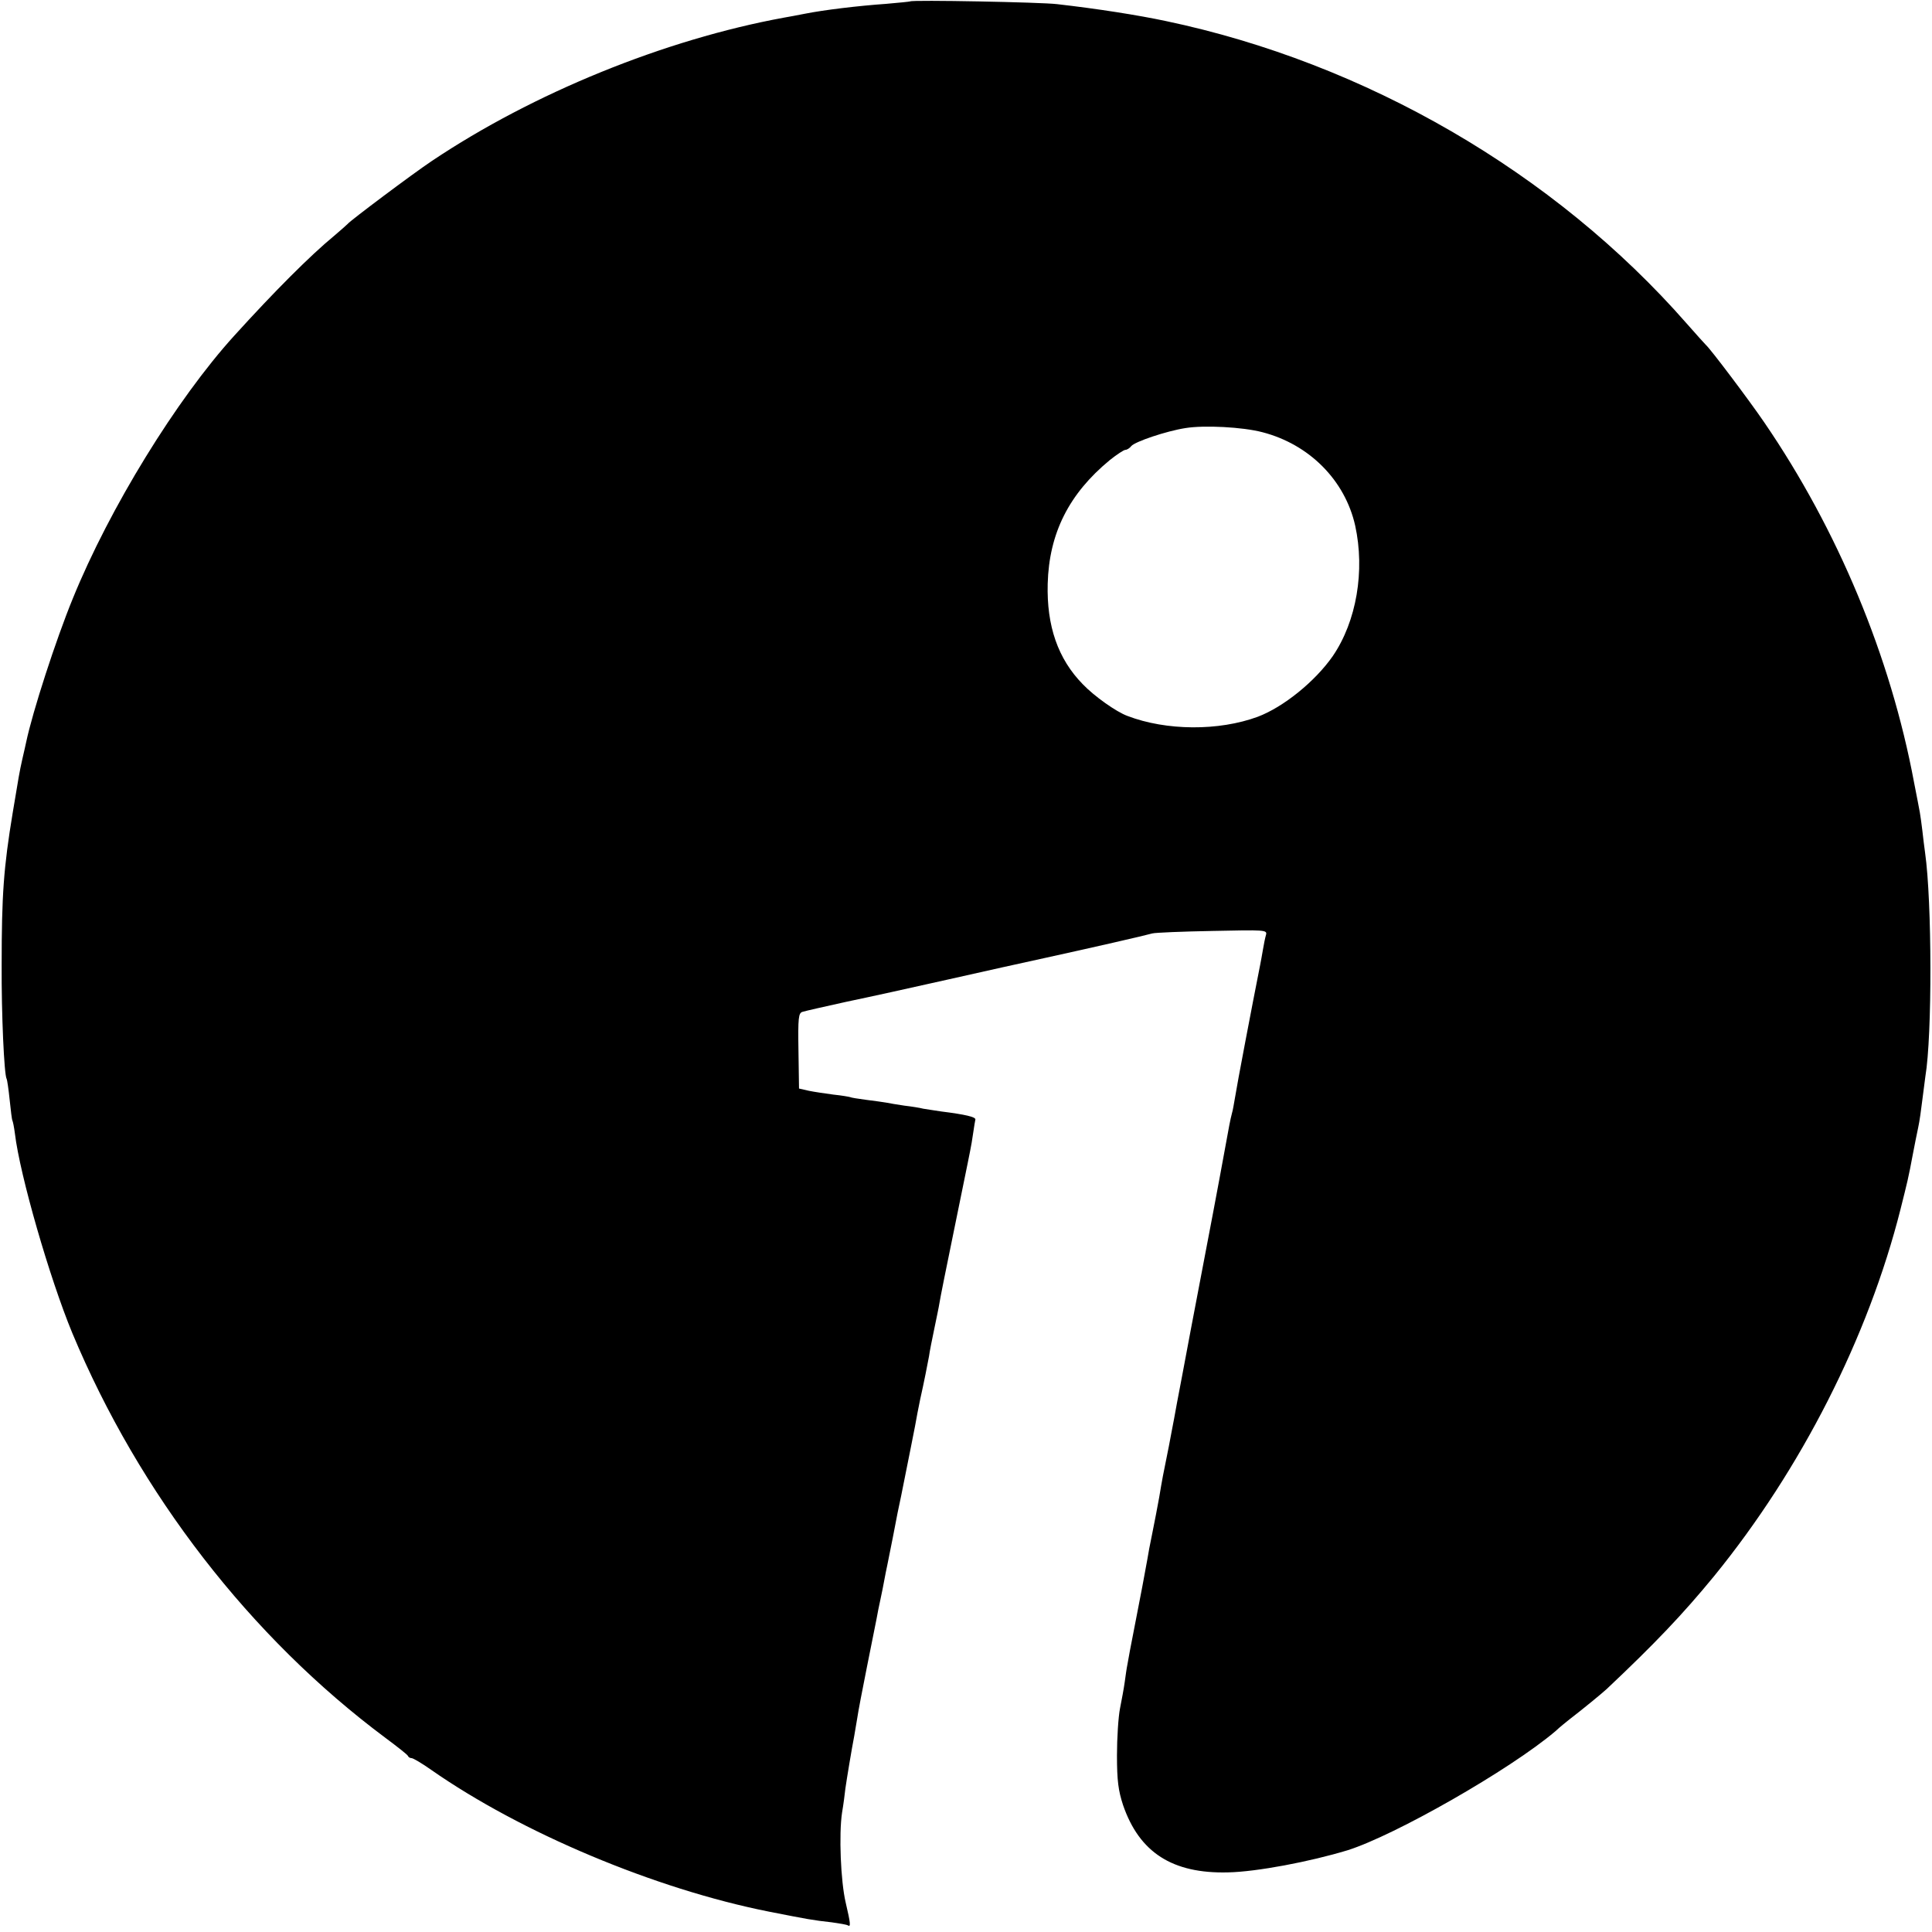
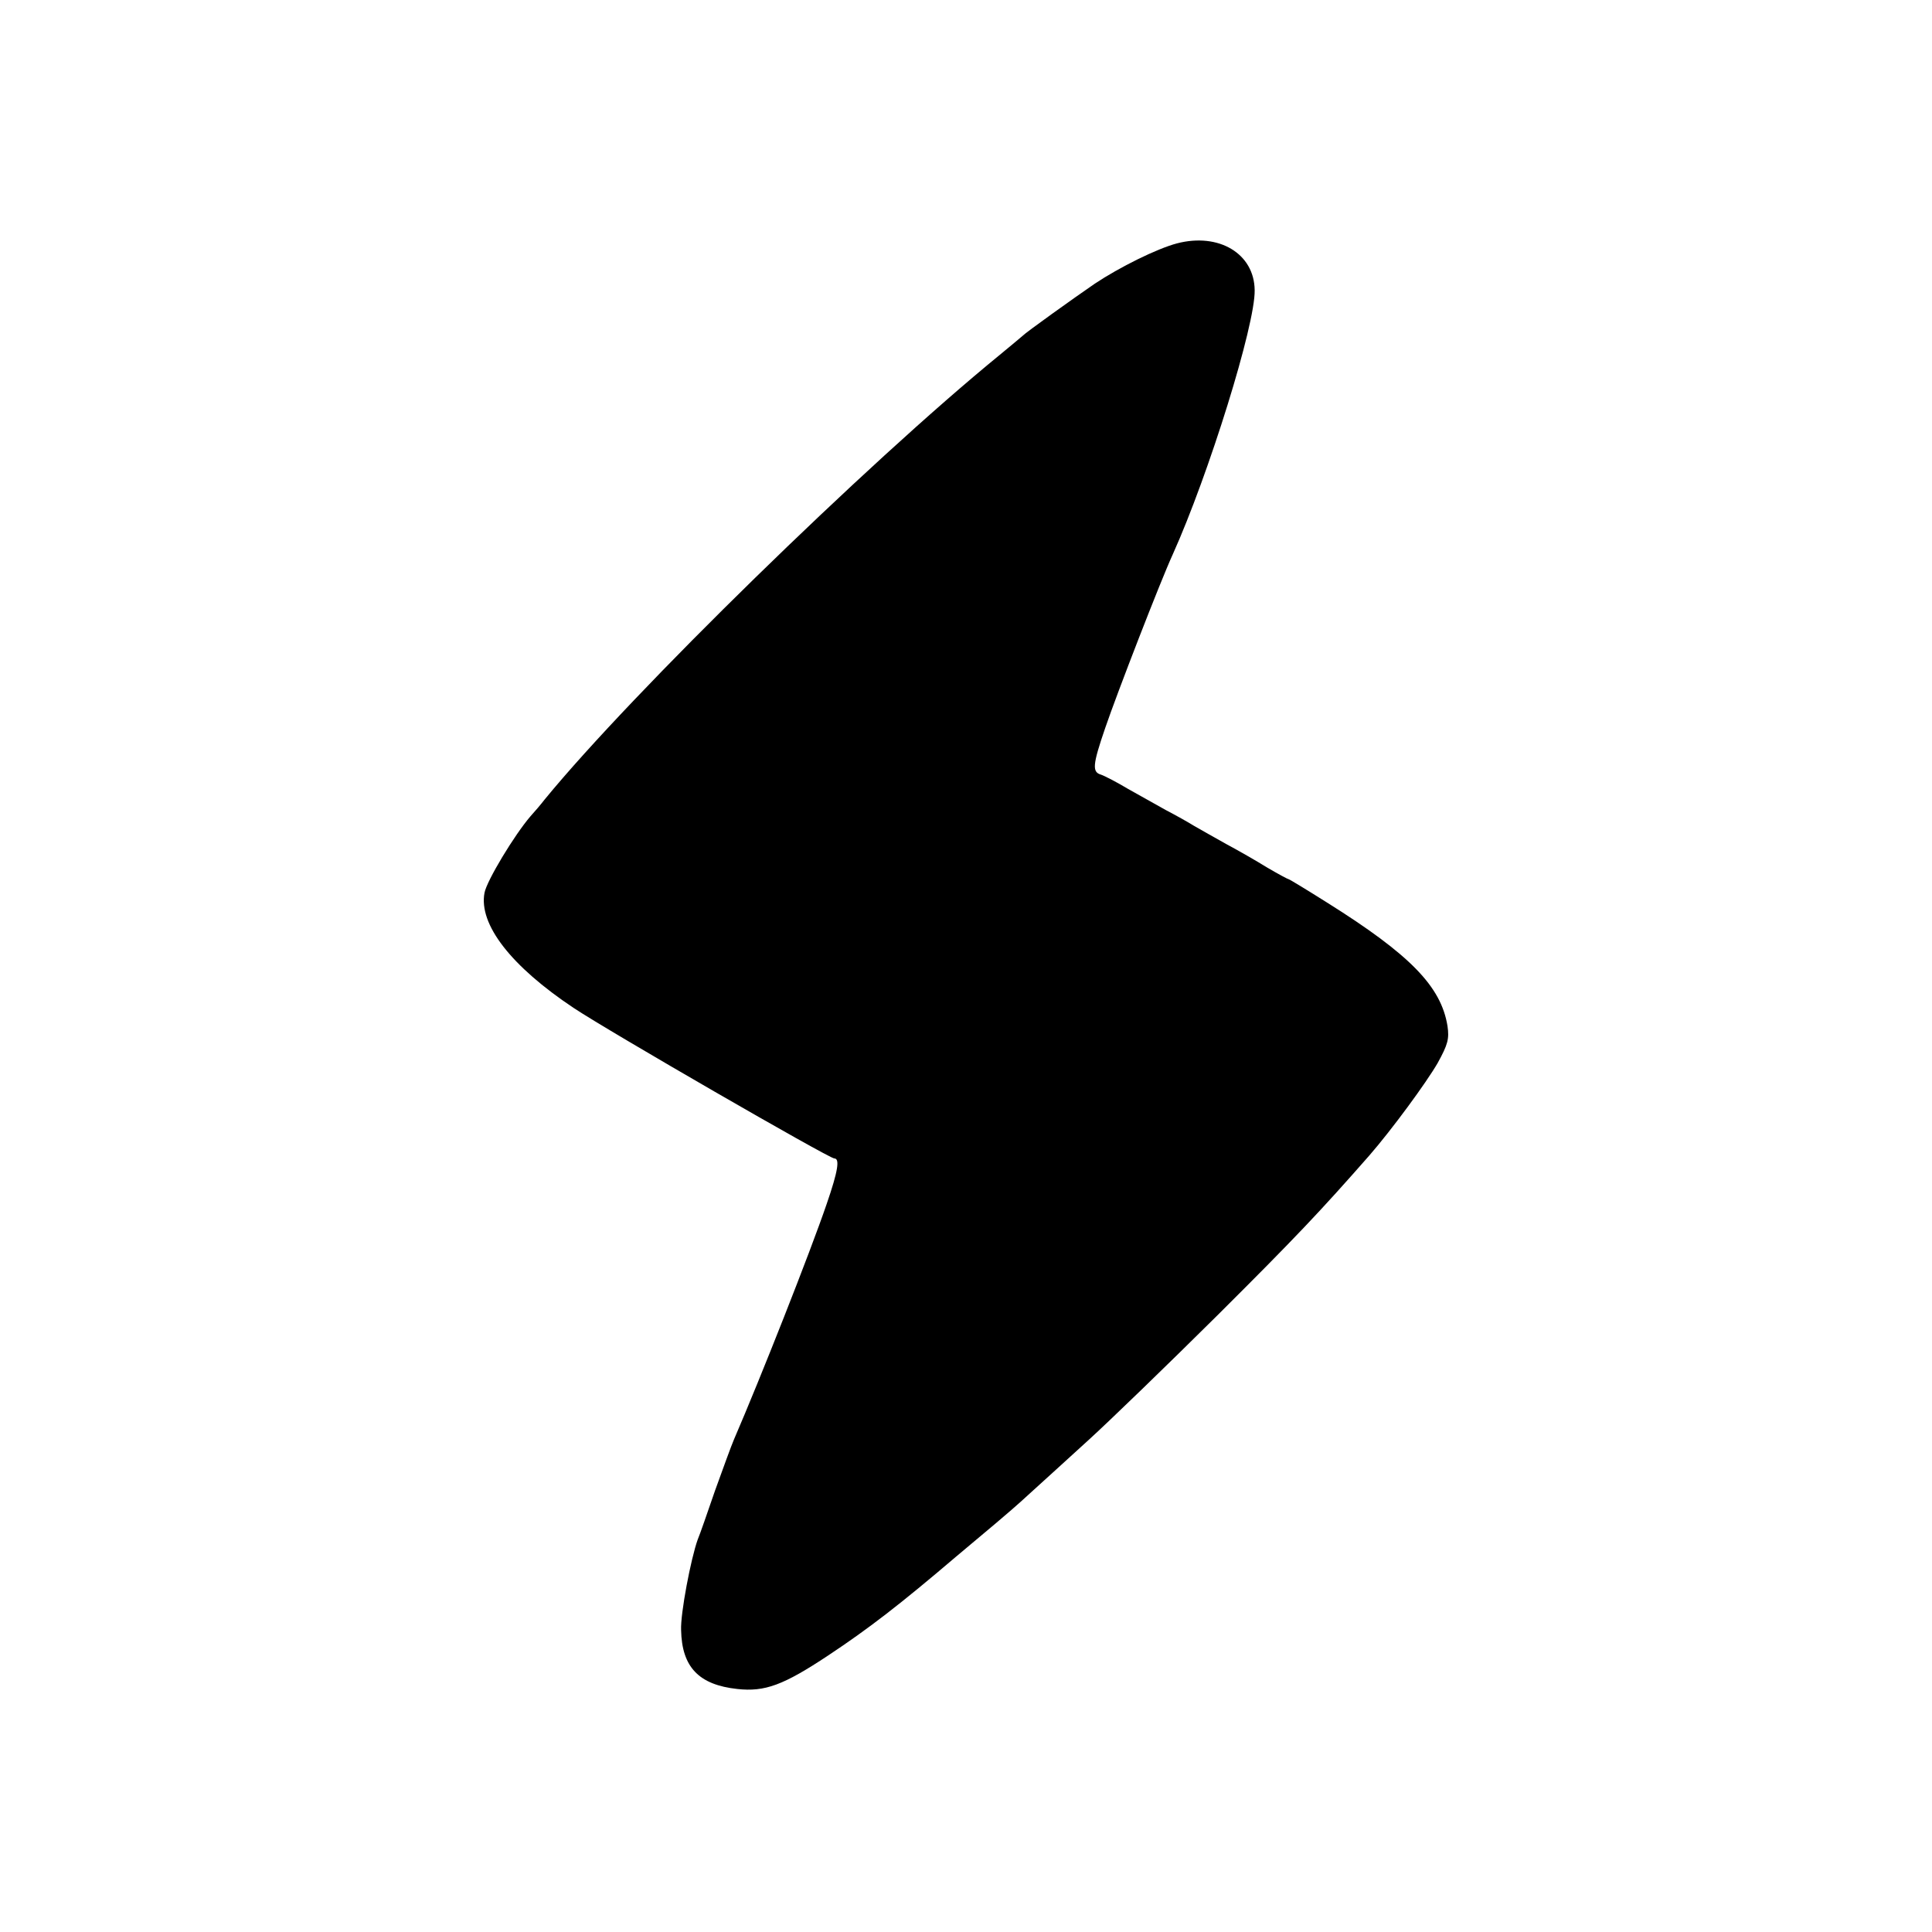
- <svg xmlns="http://www.w3.org/2000/svg" version="1.0" width="700pt" height="700pt" viewBox="0 0 700 700" preserveAspectRatio="xMidYMid meet">
-   <g transform="translate(0,700) scale(0.1,-0.1)" fill="#000000" stroke="none">
-     <path d="M3298 6995 c-2 -1 -41 -5 -88 -9 -100 -7 -225 -22 -295 -36 -27 -5 -61 -12 -75 -14 -431 -79 -908 -273 -1275 -519 -69 -46 -297 -217 -305 -228 -3 -3 -25 -23 -50 -44 -85 -70 -216 -201 -361 -361 -209 -230 -452 -625 -585 -952 -62 -151 -146 -411 -169 -520 -2 -9 -8 -37 -14 -62 -11 -49 -13 -63 -35 -195 -33 -199 -40 -299 -40 -550 -1 -179 9 -399 18 -414 2 -3 7 -37 11 -76 4 -38 8 -72 10 -75 2 -4 6 -24 9 -47 18 -151 126 -525 208 -723 243 -582 645 -1102 1135 -1467 43 -32 80 -61 81 -65 2 -5 8 -8 13 -8 6 0 38 -19 72 -43 325 -227 810 -431 1222 -513 143 -28 157 -31 229 -39 28 -4 53 -8 58 -11 11 -7 10 6 -8 83 -18 77 -25 248 -13 326 5 29 10 68 12 87 5 35 23 144 32 190 2 13 7 42 11 65 3 22 19 105 35 185 16 80 32 159 35 175 3 17 9 48 14 70 5 22 11 54 14 70 3 17 8 41 11 55 3 14 12 59 20 100 15 79 21 109 30 150 3 14 7 36 10 50 3 14 14 70 25 125 11 55 22 111 24 125 3 14 7 36 10 50 14 62 27 129 32 156 2 16 11 61 19 99 8 39 17 81 19 95 2 14 25 129 51 255 26 127 49 239 51 250 2 11 6 31 9 45 3 14 8 43 11 65 3 22 7 44 8 49 1 9 -36 18 -124 29 -25 4 -54 8 -65 10 -11 3 -42 8 -68 11 -27 4 -57 9 -66 11 -10 2 -42 6 -72 10 -30 4 -56 8 -59 10 -3 1 -30 6 -60 9 -30 4 -71 10 -90 14 l-35 8 -2 136 c-2 121 0 138 15 142 9 3 80 19 157 36 77 16 241 52 365 80 124 28 286 64 360 80 160 35 357 80 385 88 11 3 109 7 218 9 189 4 199 4 194 -14 -3 -10 -8 -34 -11 -53 -3 -19 -8 -44 -10 -55 -29 -146 -85 -440 -91 -480 -4 -22 -8 -48 -11 -57 -3 -10 -7 -30 -10 -45 -12 -67 -55 -299 -79 -423 -14 -74 -32 -169 -40 -210 -17 -90 -19 -98 -51 -270 -14 -74 -28 -146 -30 -160 -3 -14 -11 -59 -19 -100 -22 -108 -24 -119 -35 -185 -6 -33 -17 -91 -25 -130 -8 -38 -16 -81 -18 -95 -11 -60 -27 -147 -32 -170 -14 -74 -27 -138 -31 -160 -2 -14 -7 -36 -9 -50 -3 -14 -7 -43 -10 -65 -3 -22 -11 -65 -17 -95 -6 -30 -11 -107 -11 -170 0 -92 5 -128 22 -180 59 -172 179 -249 380 -244 104 2 298 39 433 80 172 54 589 292 753 431 17 16 41 35 51 43 47 36 120 96 135 110 175 165 276 271 390 410 315 387 558 865 675 1329 25 100 28 110 45 201 6 30 14 73 19 95 5 22 11 67 15 100 4 33 9 71 11 85 25 148 24 634 -1 810 -3 19 -7 56 -10 81 -3 25 -7 54 -9 65 -2 10 -11 60 -21 109 -85 456 -276 915 -543 1305 -56 82 -194 265 -211 280 -3 3 -35 38 -70 78 -479 547 -1164 944 -1888 1096 -99 21 -244 44 -393 61 -55 7 -526 16 -532 10z m1276 -1561 c170 -44 299 -174 336 -338 36 -164 5 -347 -81 -473 -64 -92 -179 -185 -272 -220 -141 -52 -331 -51 -472 3 -41 15 -121 72 -162 115 -90 92 -131 211 -127 364 5 183 77 326 225 448 25 20 51 37 56 37 6 0 16 6 22 14 14 16 126 54 196 65 68 11 207 4 279 -15z" />
+ <svg xmlns="http://www.w3.org/2000/svg" version="1.0" width="512pt" height="512pt" viewBox="0 0 512 512" preserveAspectRatio="xMidYMid meet">
+   <g transform="translate(0,512) scale(0.1,-0.1)" fill="#000000" stroke="none">
+     <path d="M3119 4475 c-53 -14 -152 -63 -218 -107 -54 -37 -184 -130 -191 -138 -3 -3 -30 -25 -60 -50 -355 -290 -974 -895 -1206 -1178 -10 -13 -27 -33 -38 -45 -43 -50 -116 -171 -122 -203 -16 -84 71 -195 236 -305 93 -62 677 -399 691 -399 15 0 10 -33 -20 -120 -44 -129 -176 -463 -246 -625 -7 -16 -29 -77 -50 -135 -20 -58 -40 -116 -46 -130 -18 -50 -46 -196 -44 -240 2 -98 47 -145 149 -156 73 -8 122 10 241 89 107 71 190 135 339 262 39 33 87 73 106 89 19 16 60 51 90 79 30 27 100 91 155 141 55 50 208 198 340 329 208 207 275 278 404 425 60 69 151 193 181 245 27 49 31 64 26 98 -17 105 -99 189 -319 327 -54 34 -100 62 -102 62 -2 0 -28 14 -57 31 -29 18 -78 46 -108 62 -30 17 -68 38 -85 48 -16 10 -50 29 -75 42 -25 14 -70 39 -100 56 -30 18 -63 35 -72 38 -24 7 -23 25 11 124 31 91 146 388 179 460 95 211 219 609 217 700 -1 97 -95 153 -206 124z" />
  </g>
</svg>
